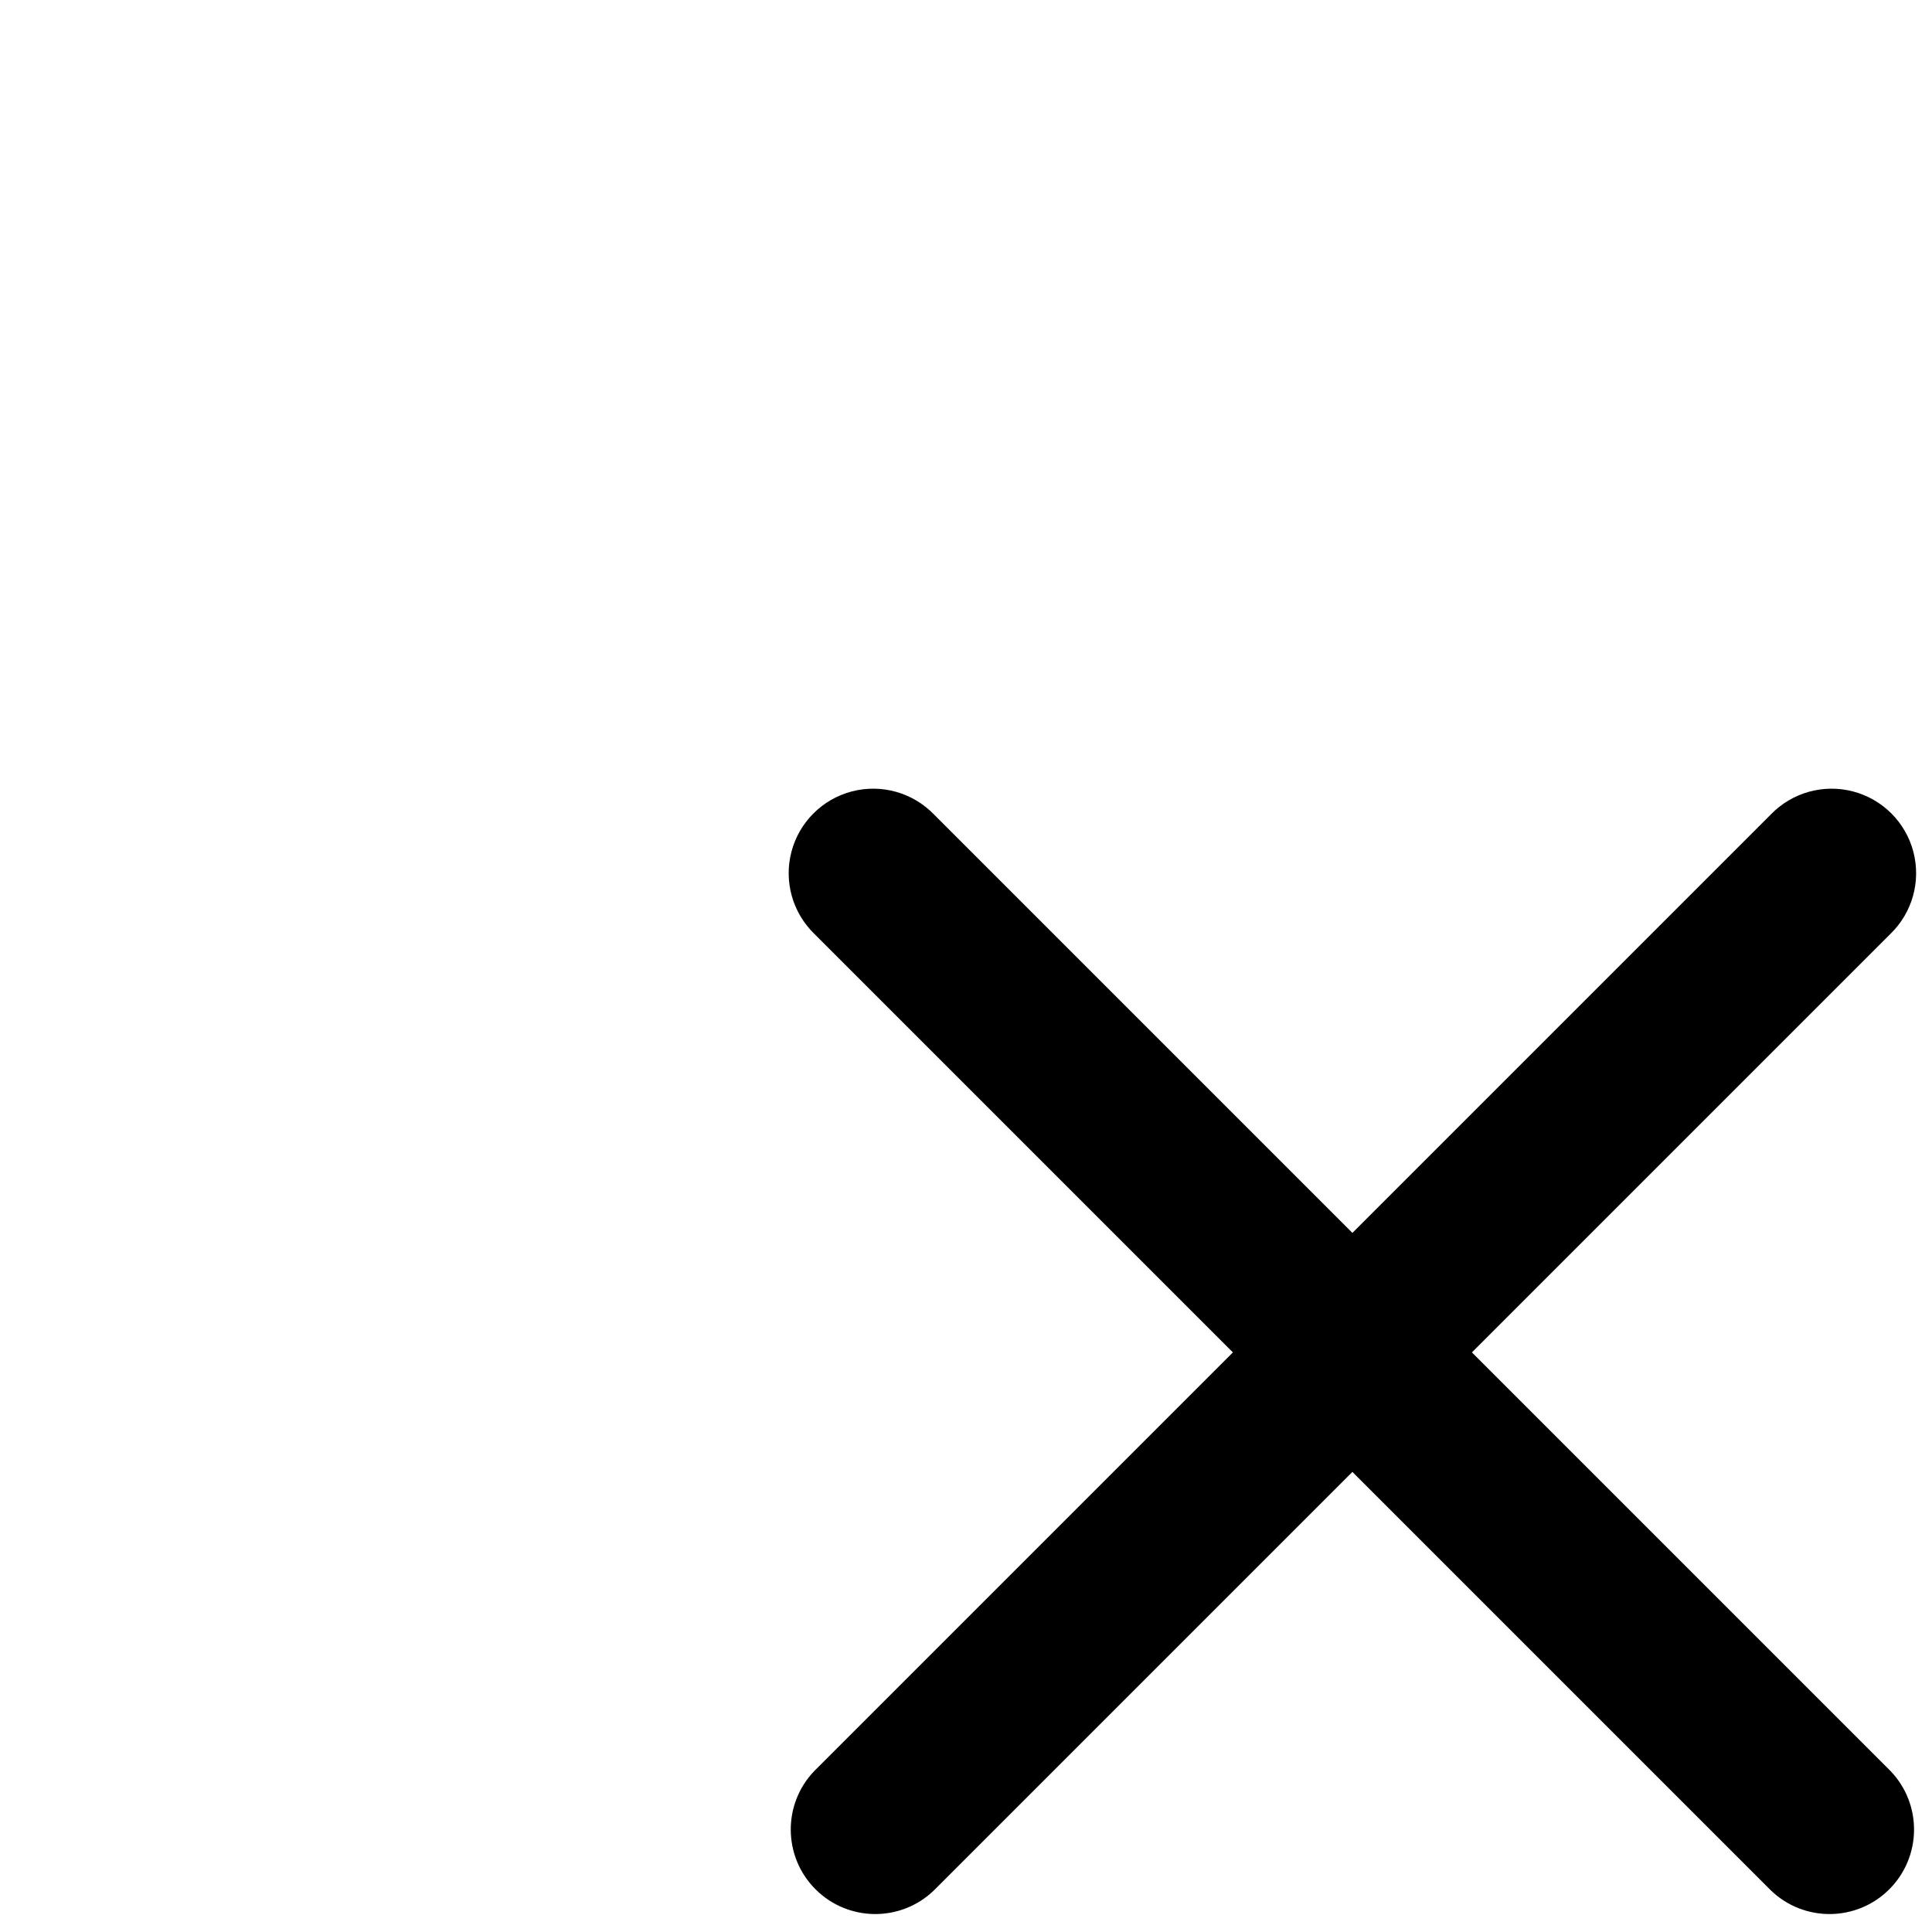
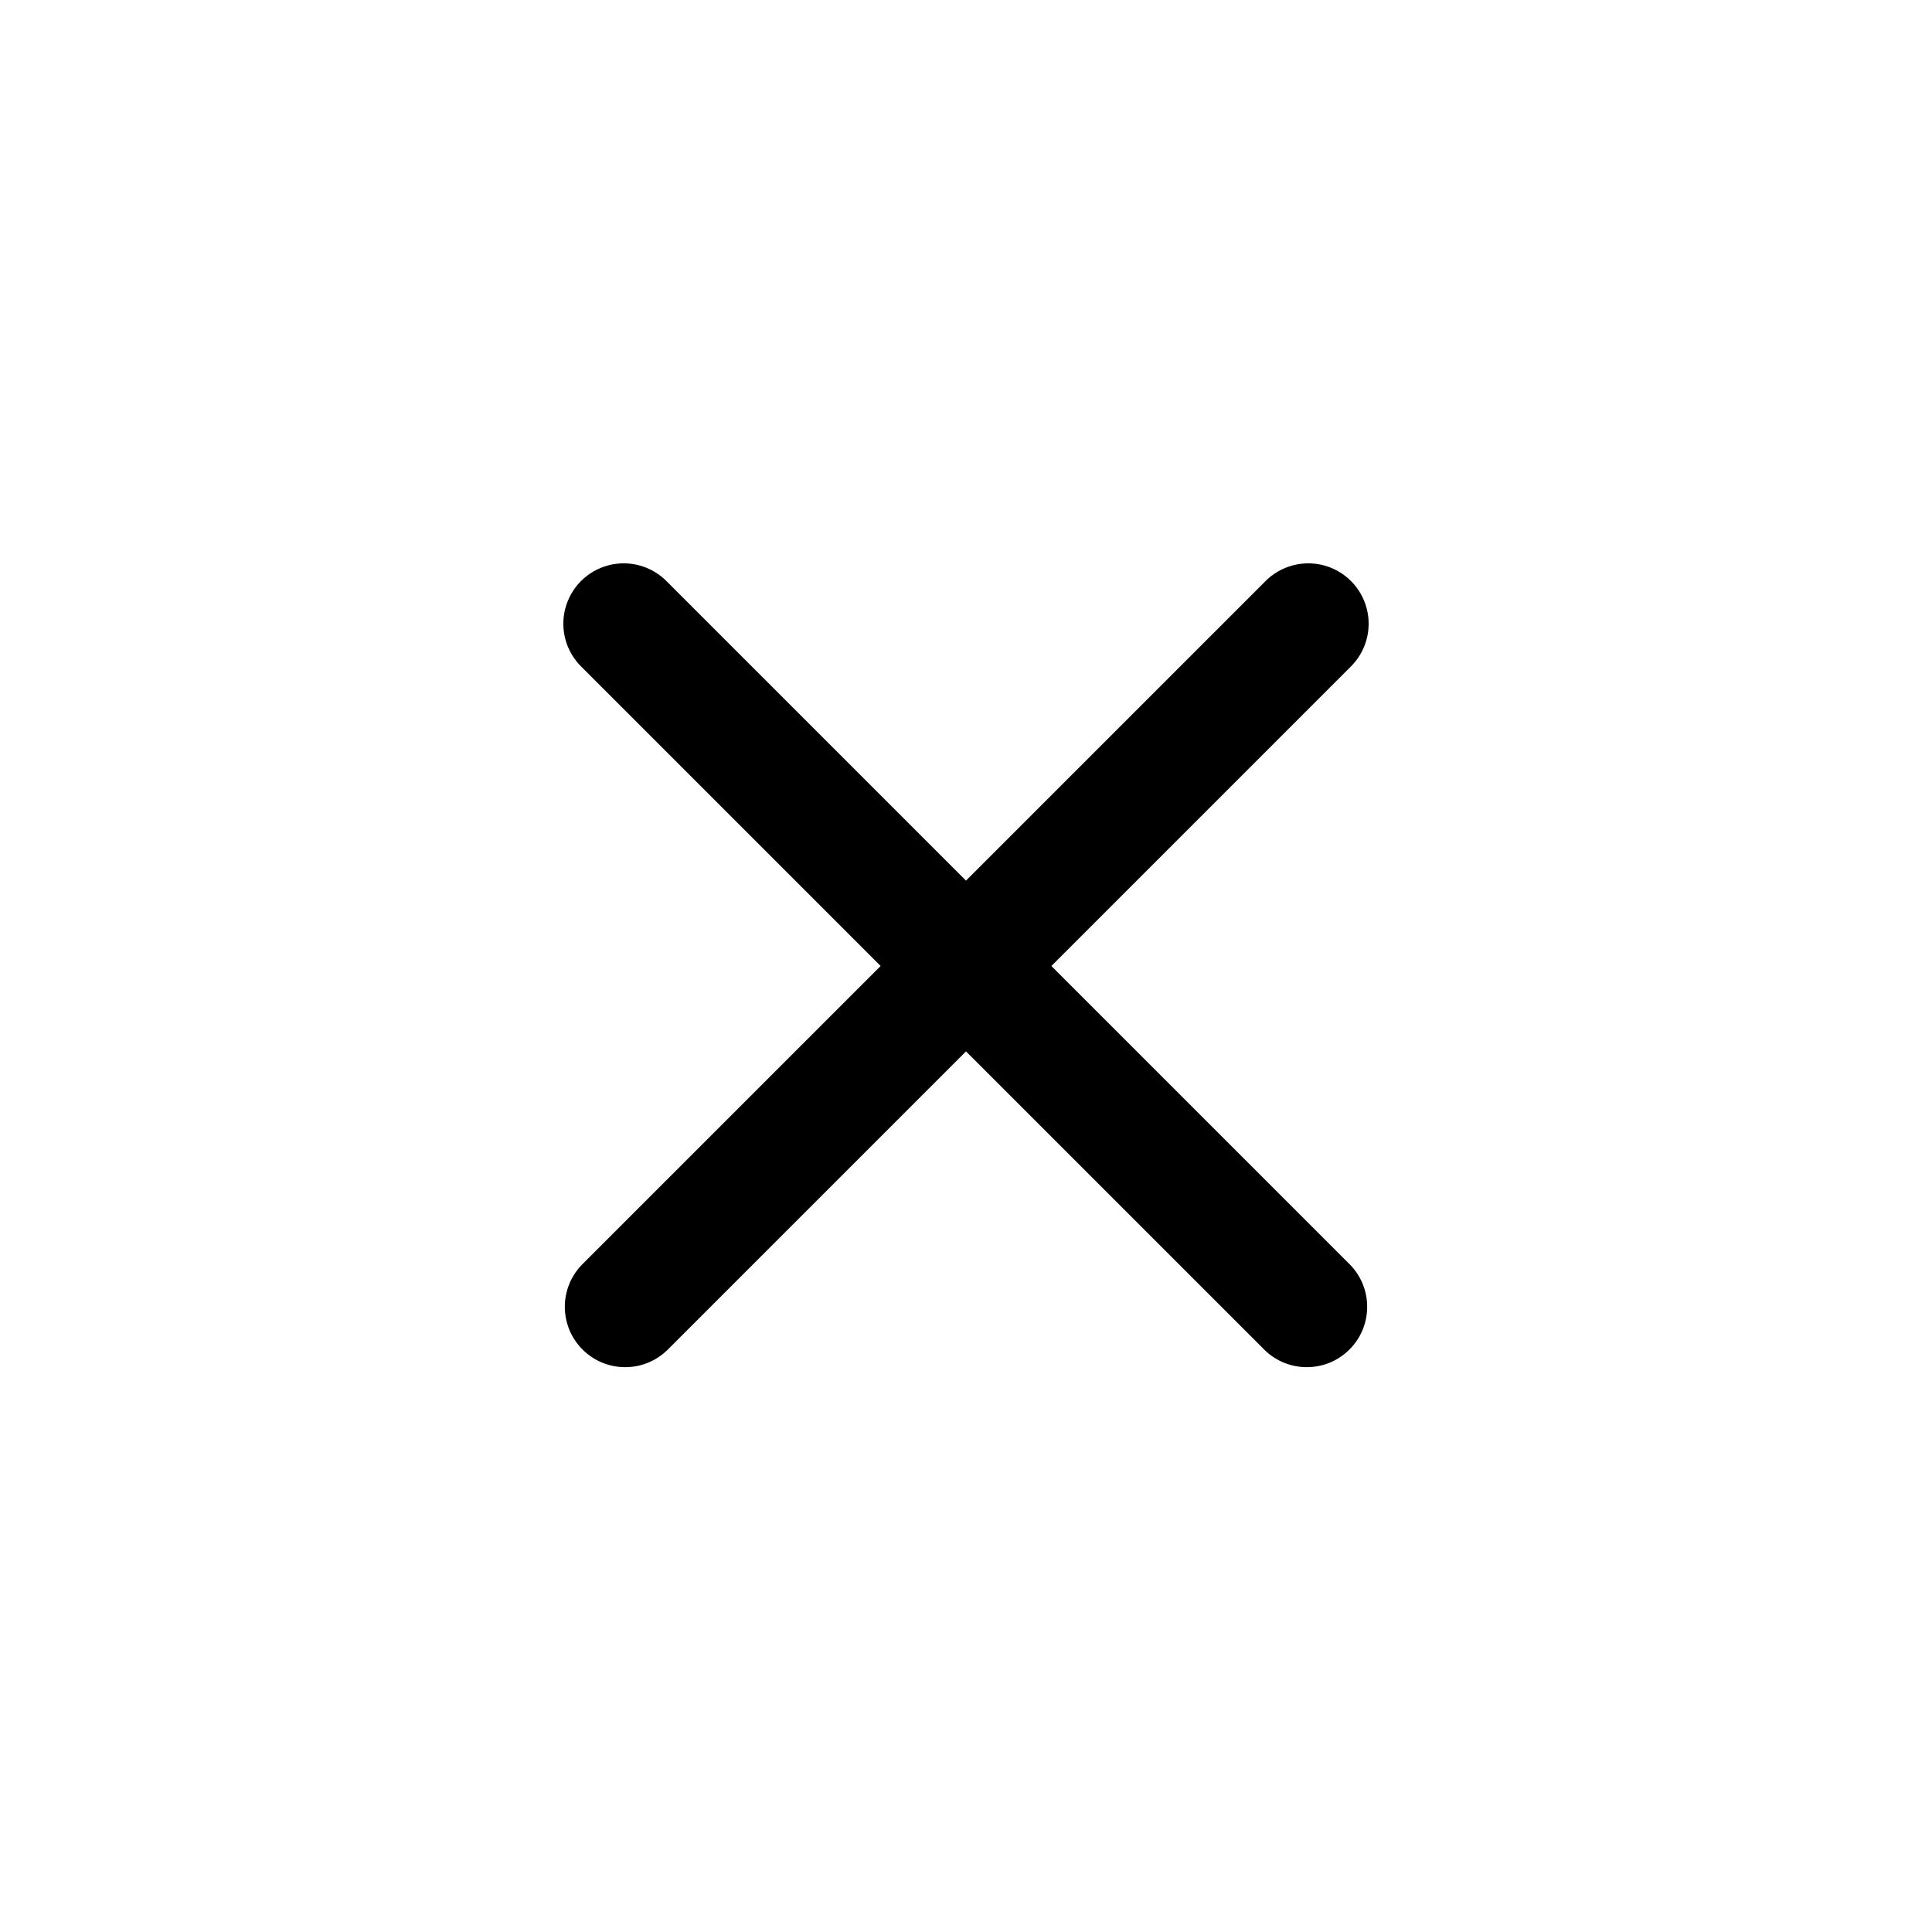
<svg xmlns="http://www.w3.org/2000/svg" width="32" height="32" viewBox="0 0 32 32">
-   <path d="M16 14.586l4.95-4.95a1 1 0 1 1 1.414 1.414L17.414 16l4.95 4.95a1 1 0 0 1-1.414 1.414L16 17.414l-4.95 4.95a1 1 0 0 1-1.414-1.414l4.95-4.95-4.95-4.95a1 1 0 1 1 1.414-1.414l4.95 4.95z" transform-origin="50% 50%" transform="scale(1.4)" />
+   <path d="M16 14.586l4.95-4.95a1 1 0 1 1 1.414 1.414L17.414 16l4.95 4.95a1 1 0 0 1-1.414 1.414L16 17.414l-4.95 4.95a1 1 0 0 1-1.414-1.414l4.95-4.95-4.95-4.95a1 1 0 1 1 1.414-1.414l4.95 4.95z" />
</svg>
